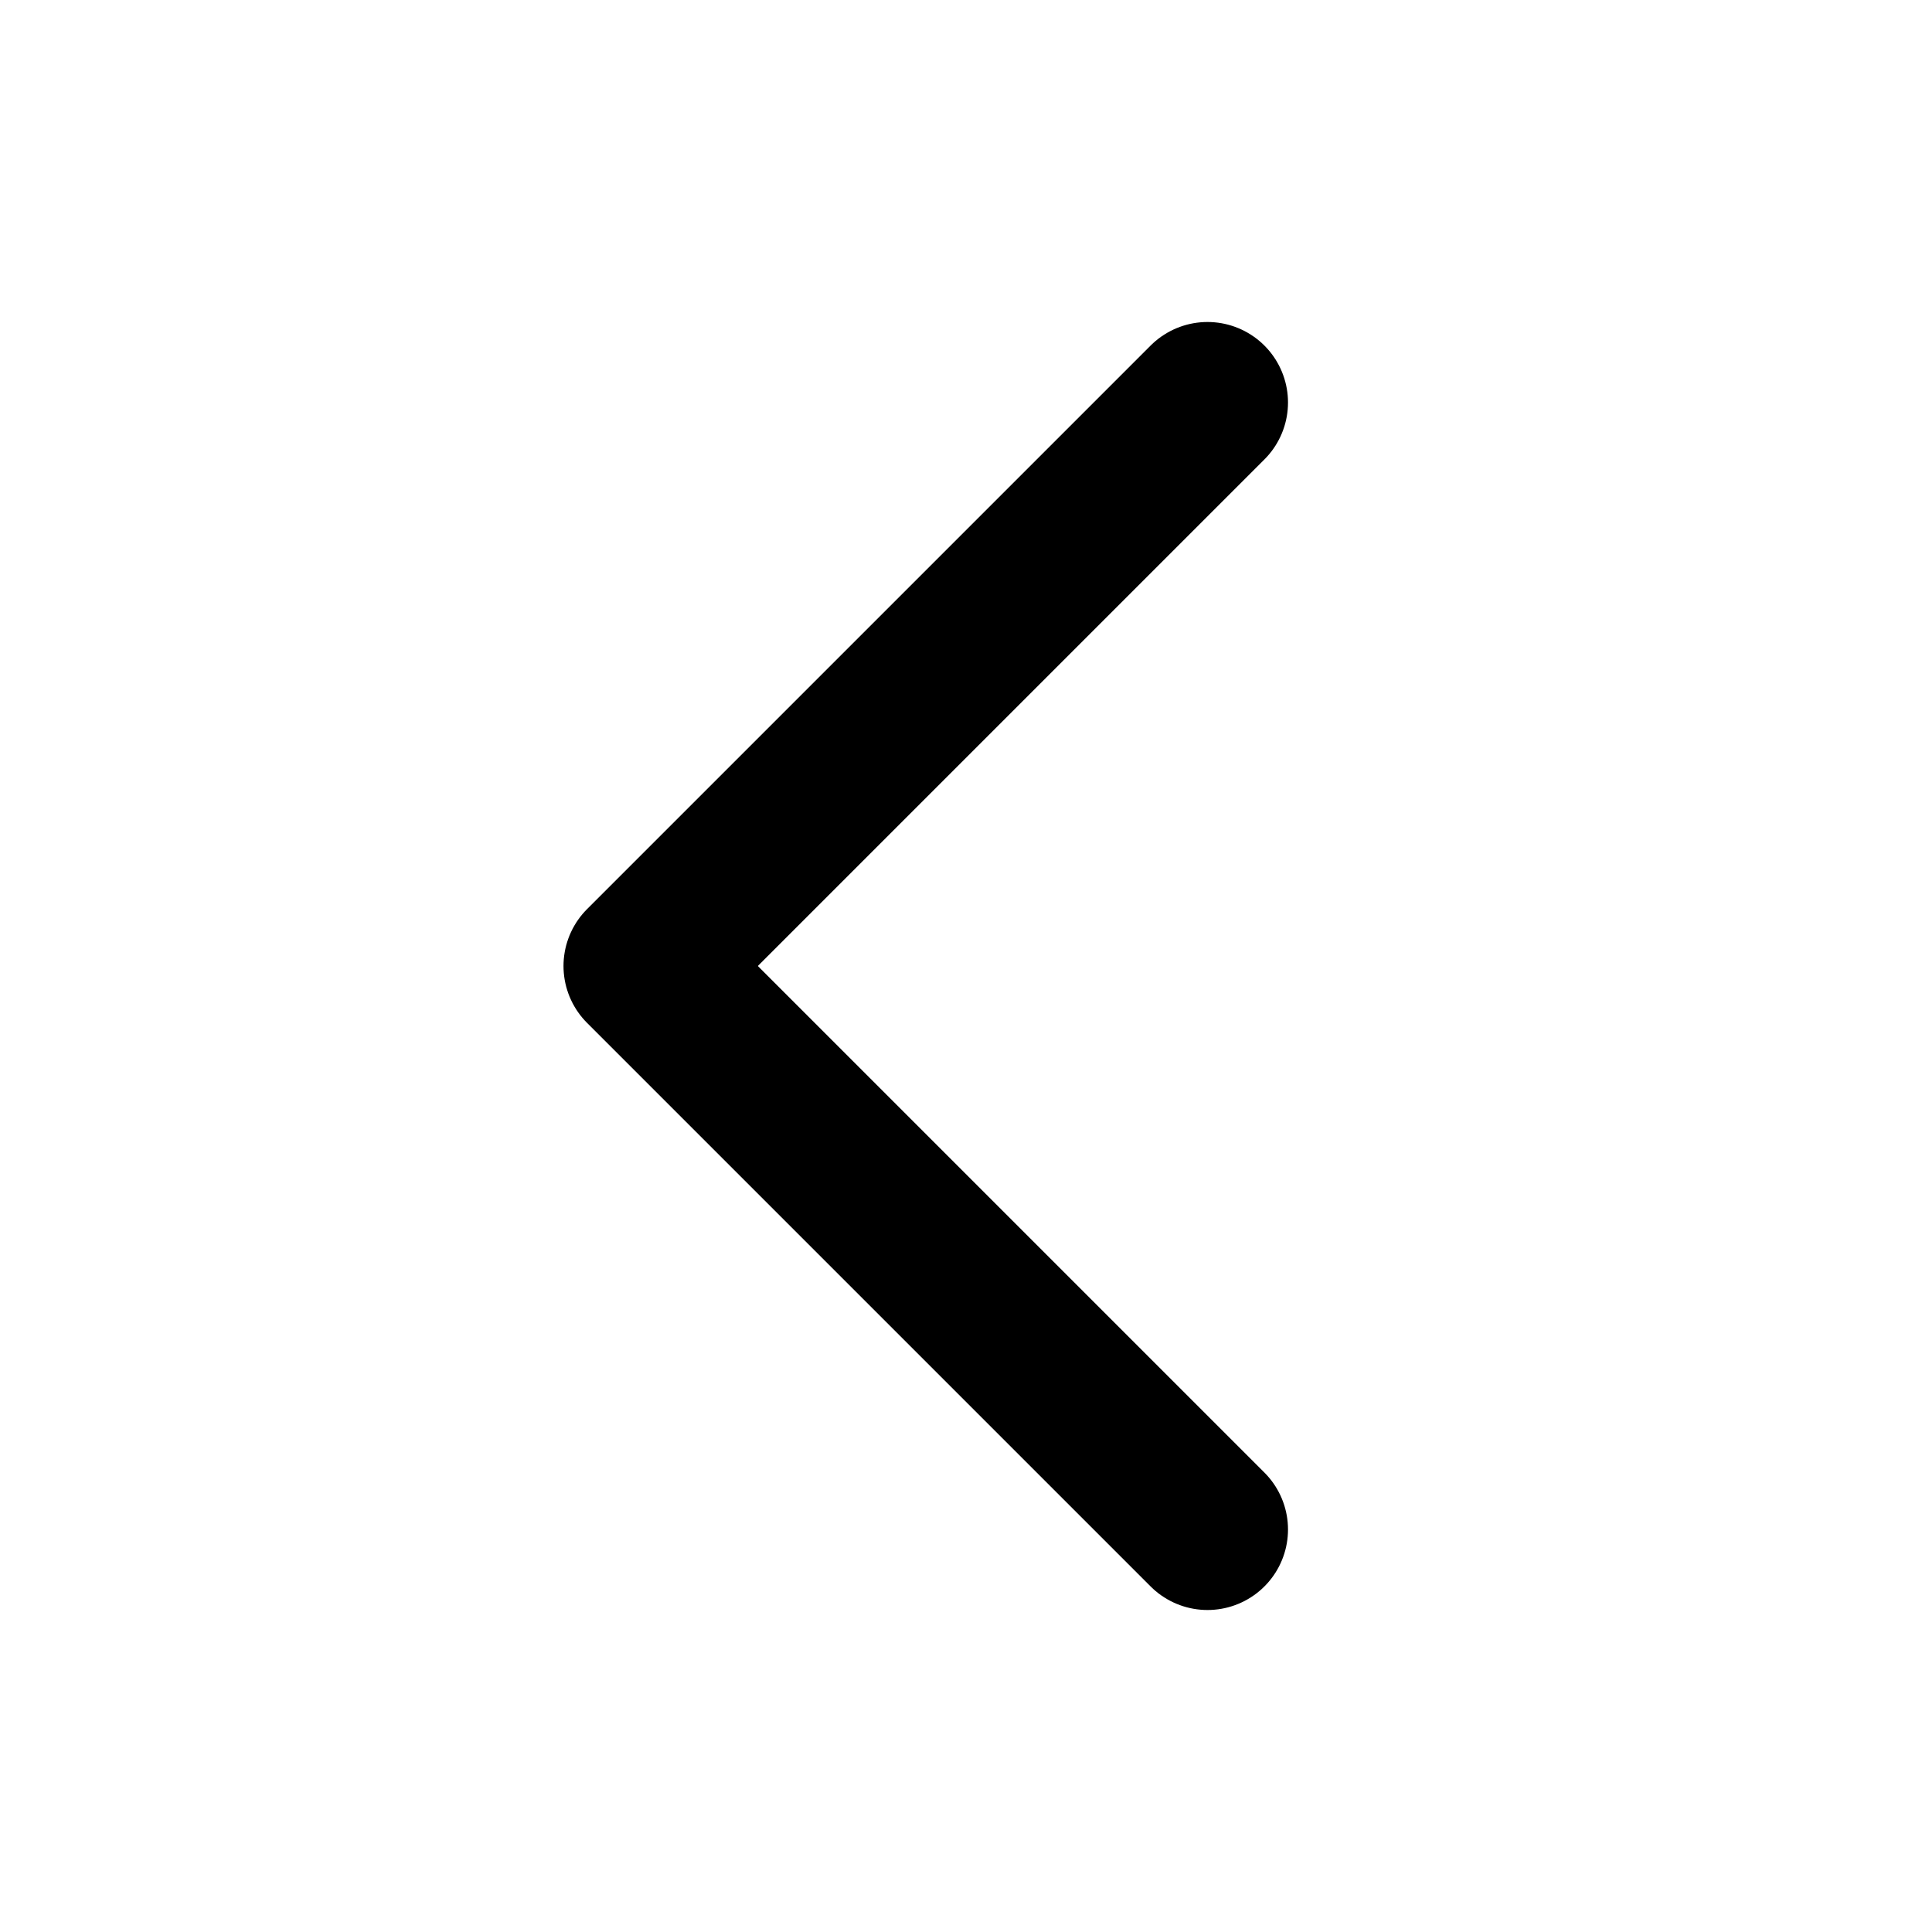
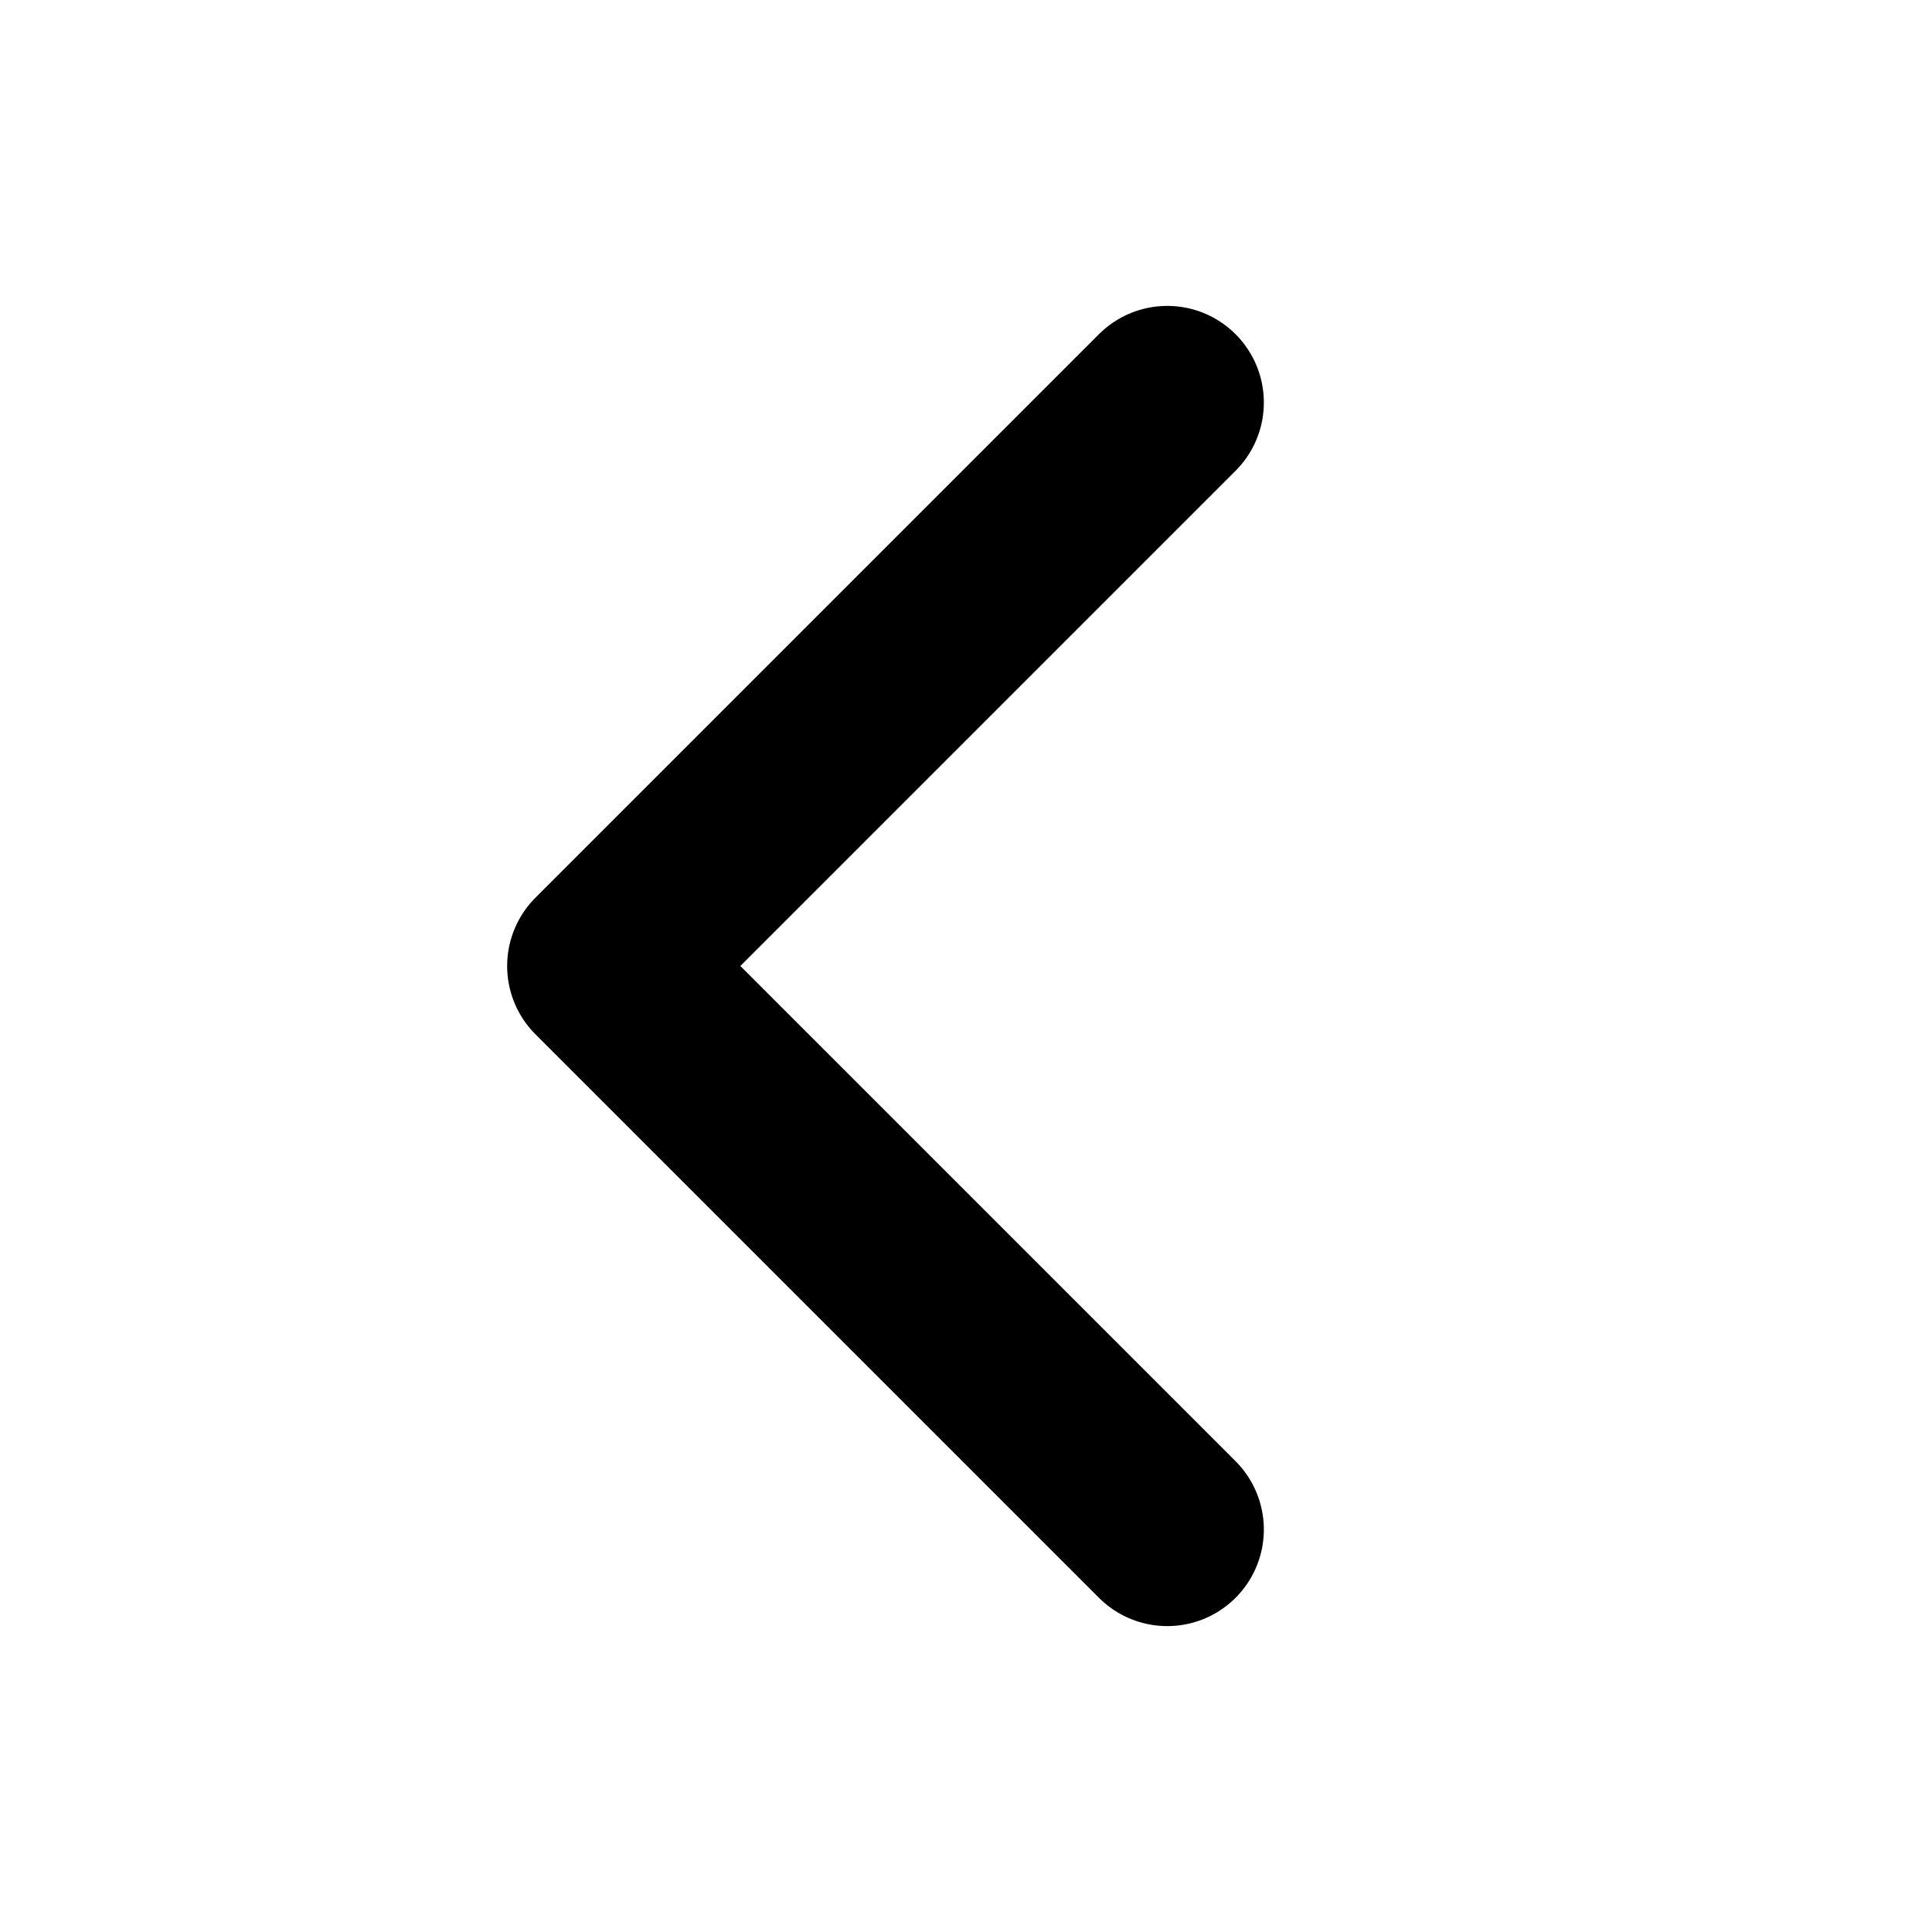
- <svg xmlns="http://www.w3.org/2000/svg" viewBox="0 0 24 24" width="24" height="24" fill="none" stroke="currentColor" stroke-width="2" stroke-linecap="round" stroke-linejoin="round">
-   <path d="M15 5 8 12l7 7" />
+ <svg xmlns="http://www.w3.org/2000/svg" viewBox="0 0 24 24" width="24" height="24" fill="none" stroke="currentColor" stroke-width="2.4" stroke-linecap="round" stroke-linejoin="round">
+   <path d="M14.5 5 7.5 12l7 7" />
</svg>
